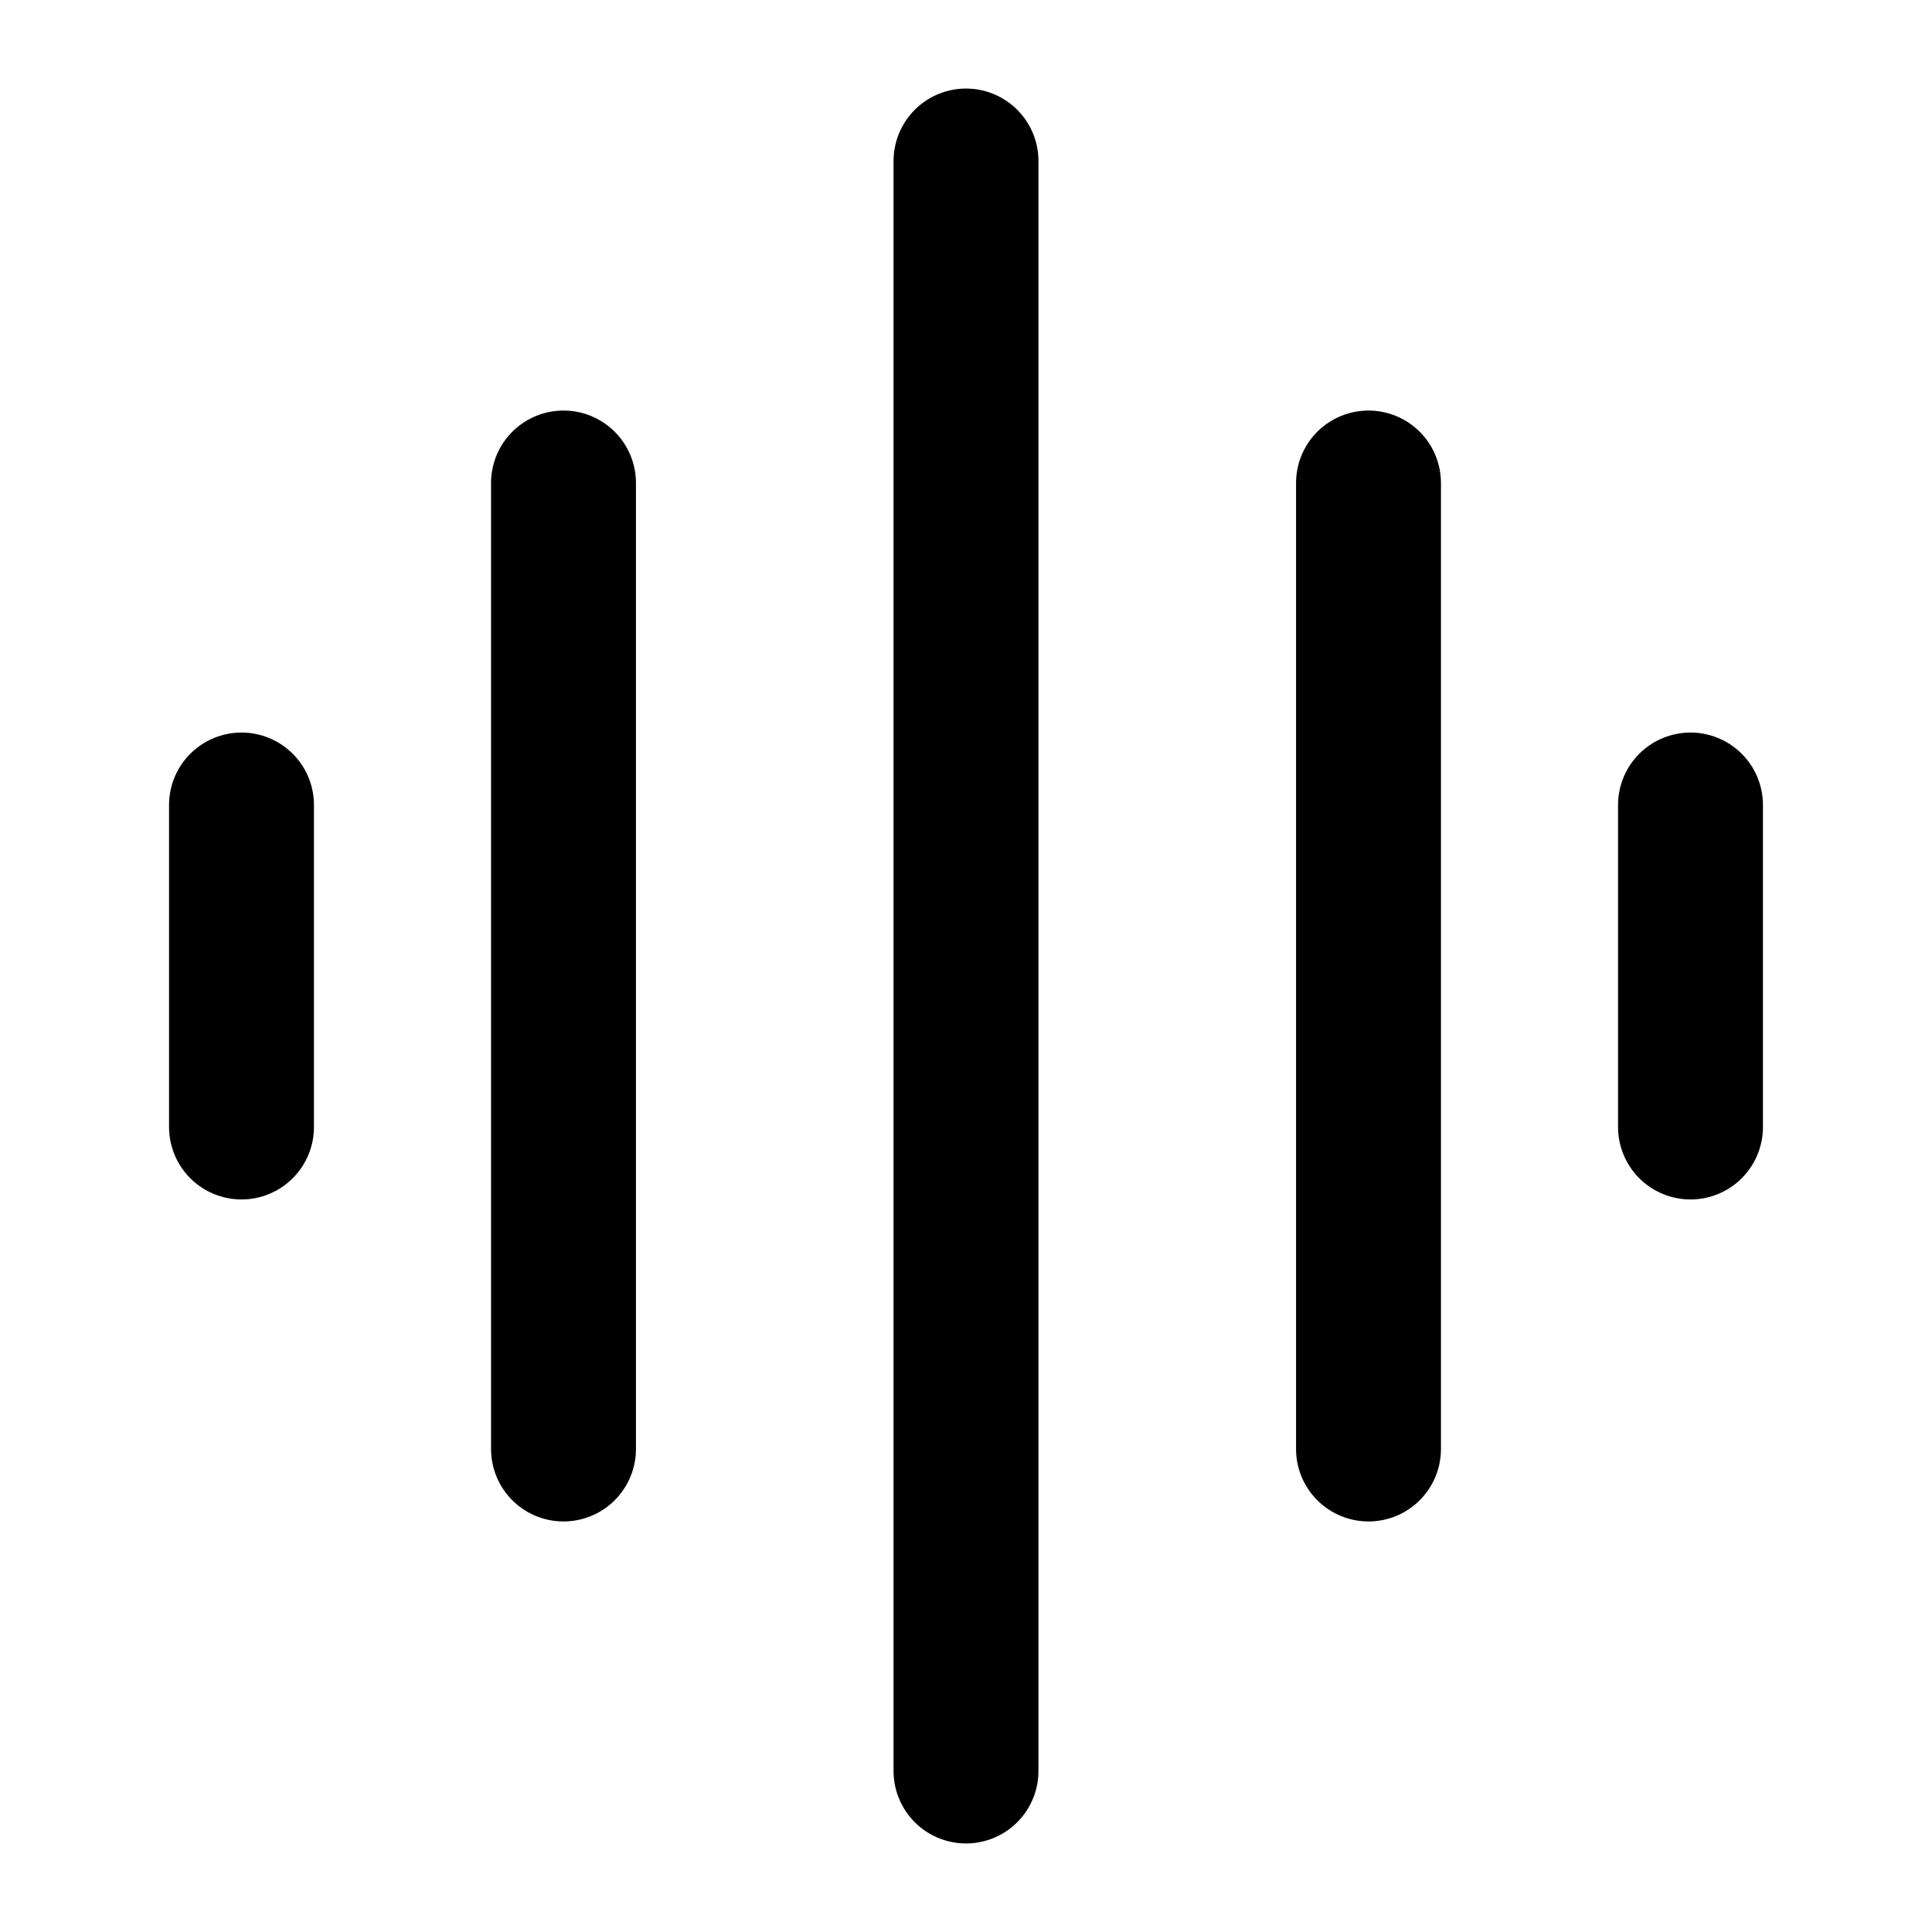
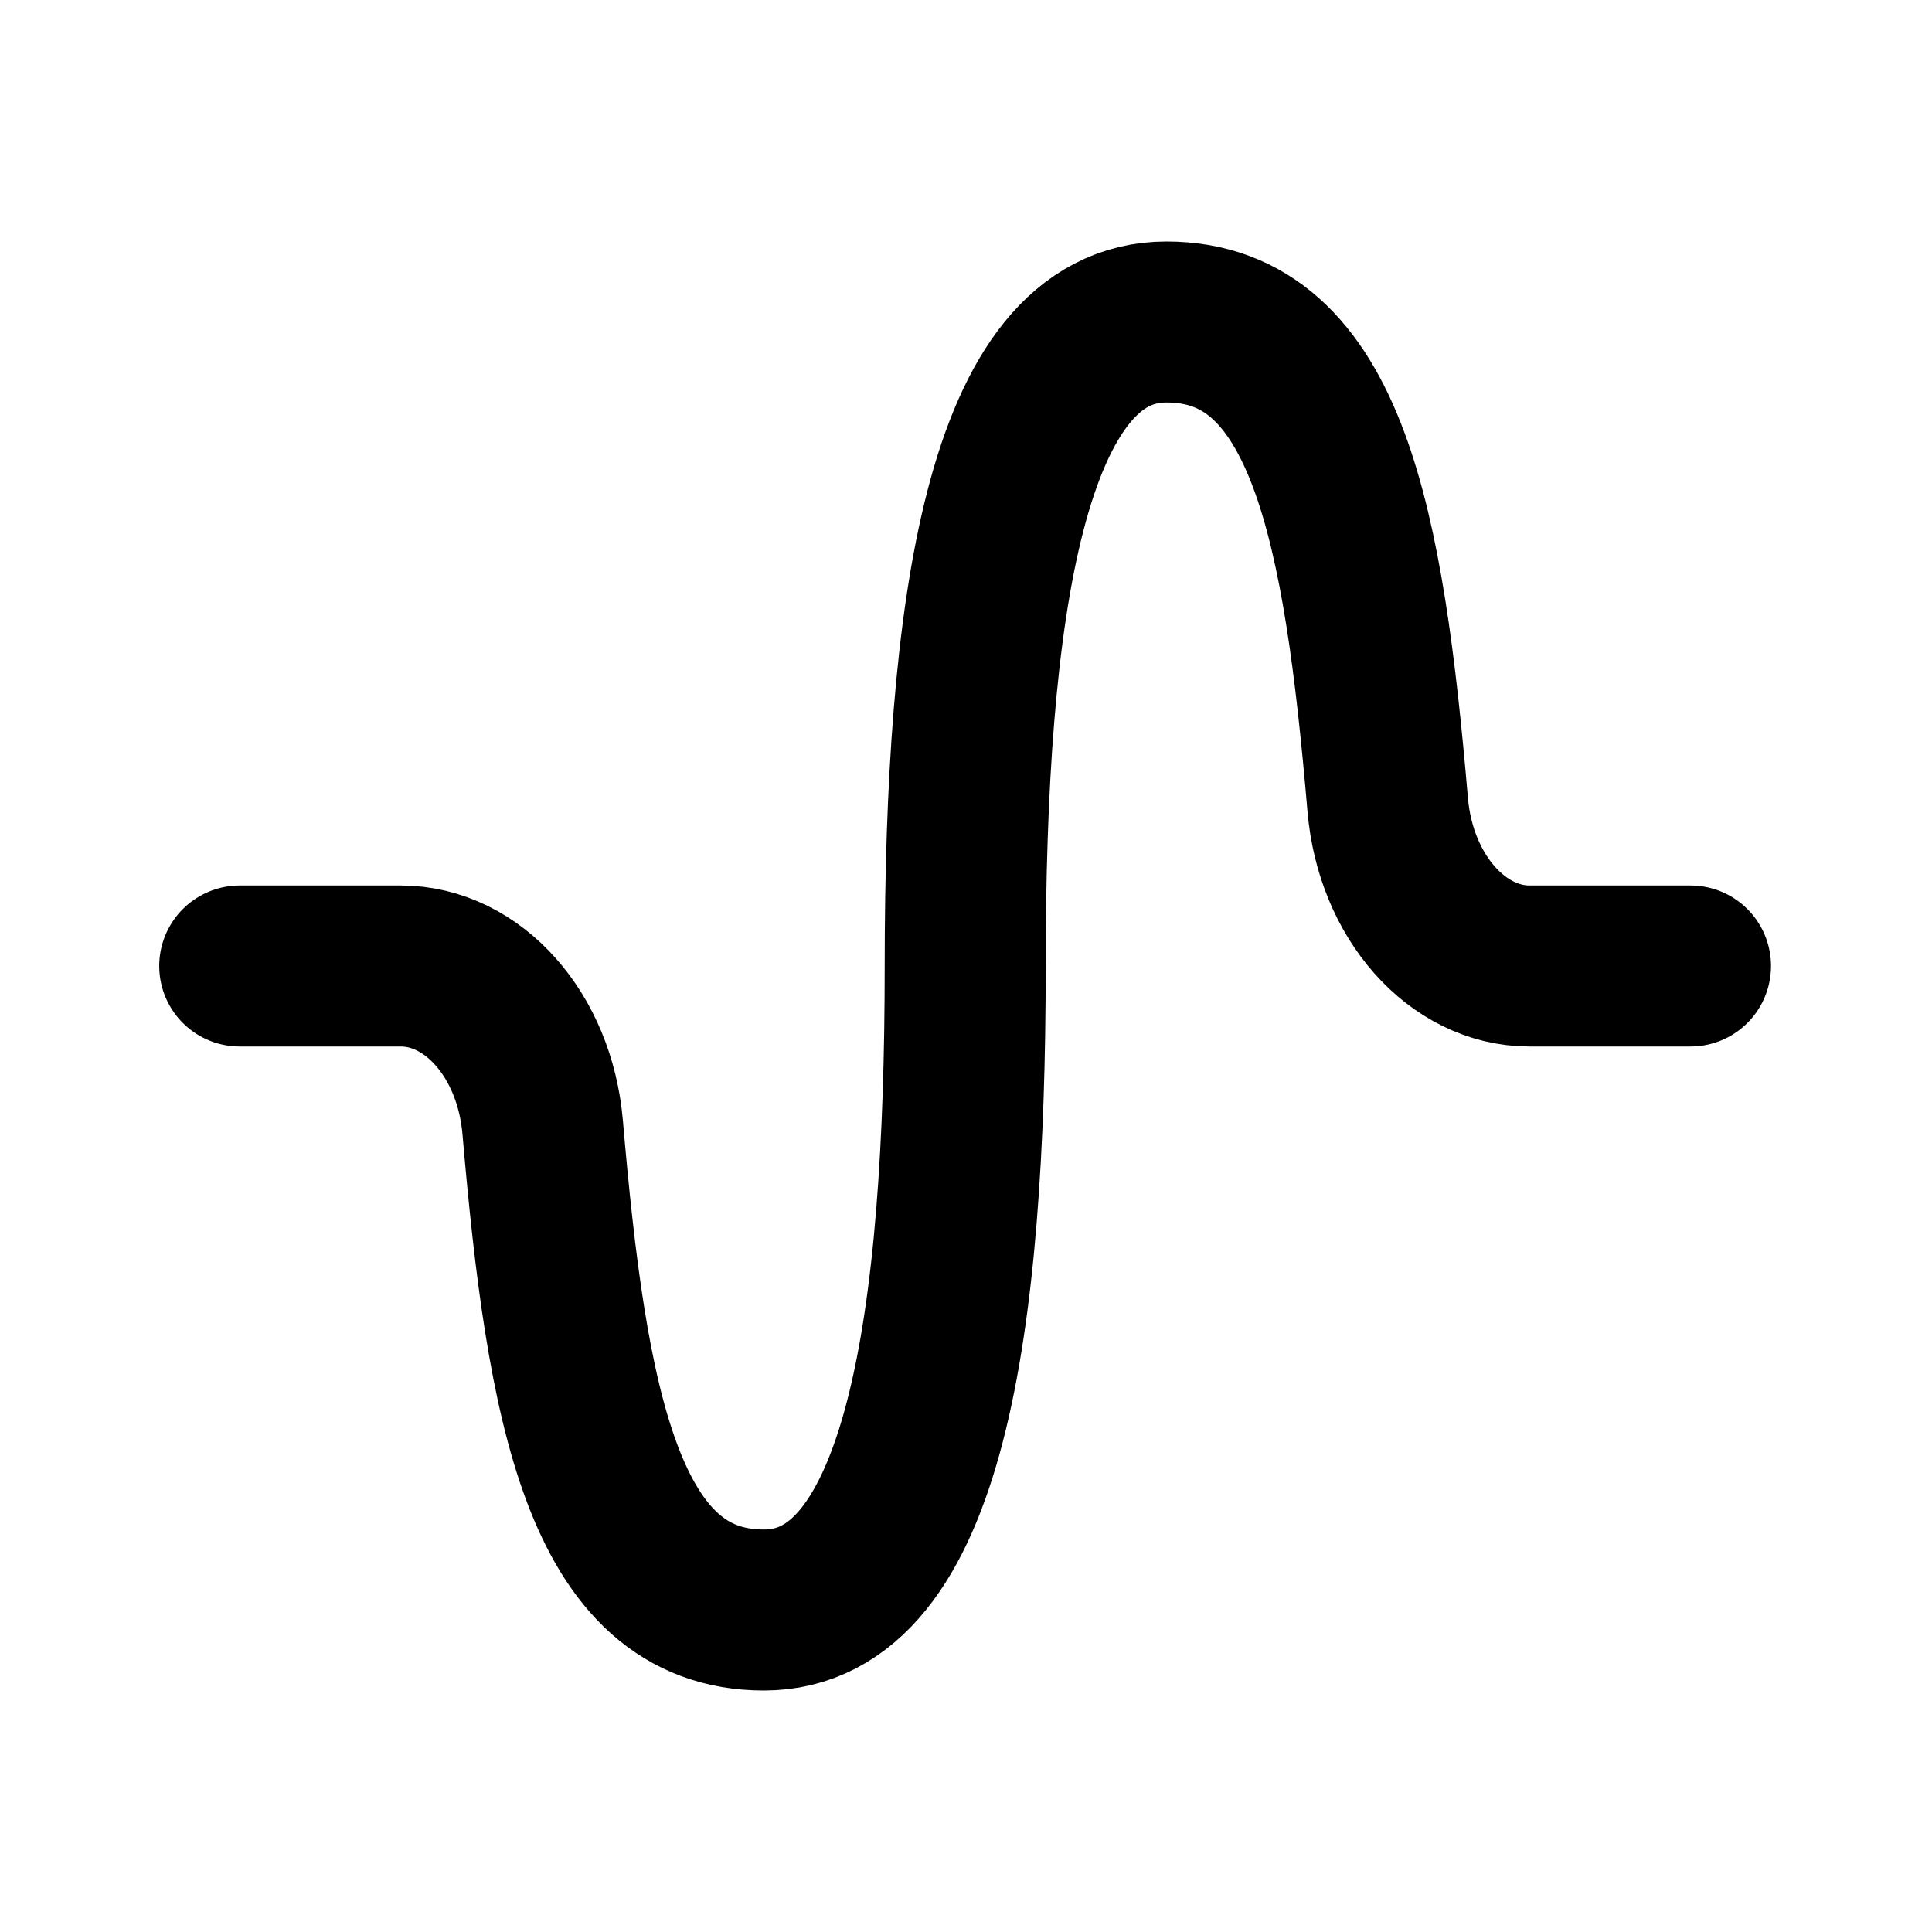
- <svg xmlns="http://www.w3.org/2000/svg" viewBox="0 0 24 24" fill="none" stroke="currentColor" stroke-width="1.8" stroke-linecap="round" stroke-linejoin="round">
-   <path d="M3 10v4m4-8v12m5-16v20m5-16v12m4-8v4" />
+ <svg xmlns="http://www.w3.org/2000/svg" width="24" height="24" viewBox="0 0 24 24" fill="none" stroke="currentColor" stroke-width="2" stroke-linecap="round" stroke-linejoin="round" class="icon icon-tabler icons-tabler-outline icon-tabler-wave-sine">
+   <path stroke="none" d="M0 0h24v24H0z" fill="none" />
+   <path d="M21 12h-2c-.894 0 -1.662 -.857 -1.761 -2c-.296 -3.45 -.749 -6 -2.749 -6s-2.5 3.582 -2.5 8s-.5 8 -2.5 8s-2.452 -2.547 -2.749 -6c-.1 -1.147 -.867 -2 -1.763 -2h-2" />
</svg>
